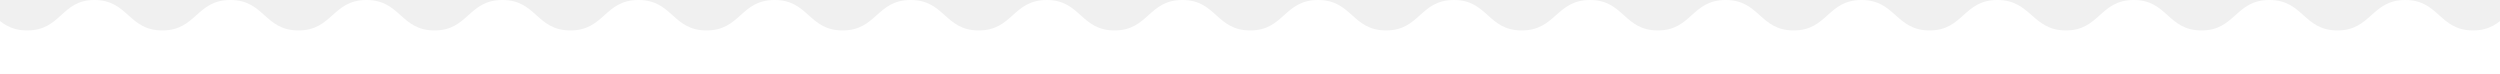
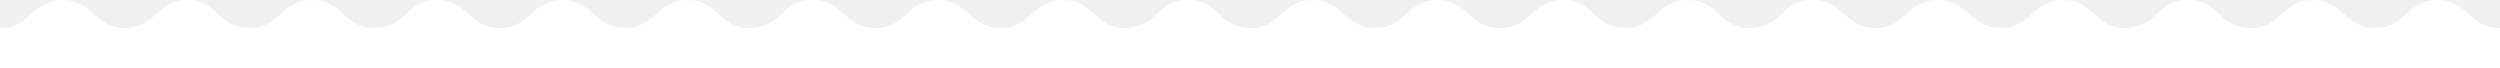
- <svg xmlns="http://www.w3.org/2000/svg" width="1150" height="34" fill="none">
-   <path d="M1168.8 0c-15.65 0-15.65 14-31.19 14-15.54 0-15.65-14-31.2-14-15.54 0-15.65 14-31.19 14-15.65 0-15.65-14-31.31-14-15.65 0-15.65 14-31.19 14-15.655 0-15.655-14-31.198-14-15.652 0-15.652 14-31.196 14-15.543 0-15.978-14-31.522-14-15.652 0-15.652 14-31.195 14-15.544 0-15.761-14-31.305-14-15.652 0-15.652 14-31.195 14-15.653 0-15.653-14-31.305-14s-15.652 14-31.195 14c-15.653 0-15.652-14-31.196-14C715.87 0 715.652 14 700 14c-15.652 0-15.652-14-31.196-14-15.652 0-15.652 14-31.195 14-15.653 0-15.653-14-31.305-14s-15.652 14-31.195 14c-15.653 0-15.652-14-31.196-14-15.652 0-15.652 14-31.196 14-15.652 0-15.652-14-31.195-14-15.652 0-15.652 14-31.305 14-15.652 0-15.652-14-31.304-14s-15.652 14-31.304 14-15.652-14-31.305-14C340.652 0 340.652 14 325 14S309.348 0 293.696 0c-15.653 0-15.653 14-31.305 14S246.739 0 231.087 0s-15.652 14-31.196 14c-15.652 0-15.652-14-31.304-14s-15.652 14-31.304 14C121.63 14 121.63 0 105.978 0S90.326 14 74.674 14 59.022 0 43.37 0C28.152 0 28.152 14 12.5 14-3.152 14-3.152 0-18.696 0-34.239 0-34.348 14-50 14v20h1250V14c-15.65 0-15.65-14-31.2-14z" fill="#fff" />
+ <svg xmlns="http://www.w3.org/2000/svg" width="1250" height="34" fill="none">
+   <path d="M1218.8 0c-15.65 0-15.65 14-31.19 14-15.54 0-15.65-14-31.2-14-15.54 0-15.65 14-31.19 14-15.65 0-15.65-14-31.31-14-15.65 0-15.65 14-31.19 14-15.65 0-15.65-14-31.2-14-15.65 0-15.65 14-31.19 14-15.547 0-15.982-14-31.526-14-15.652 0-15.652 14-31.195 14-15.544 0-15.761-14-31.305-14-15.652 0-15.652 14-31.195 14-15.653 0-15.653-14-31.305-14s-15.652 14-31.195 14c-15.653 0-15.652-14-31.196-14C765.87 0 765.652 14 750 14c-15.652 0-15.652-14-31.196-14-15.652 0-15.652 14-31.195 14-15.653 0-15.653-14-31.305-14s-15.652 14-31.195 14c-15.653 0-15.652-14-31.196-14-15.652 0-15.652 14-31.196 14-15.652 0-15.652-14-31.195-14-15.652 0-15.652 14-31.305 14-15.652 0-15.652-14-31.304-14s-15.652 14-31.304 14-15.652-14-31.305-14C390.652 0 390.652 14 375 14S359.348 0 343.696 0c-15.653 0-15.653 14-31.305 14S296.739 0 281.087 0s-15.652 14-31.196 14c-15.652 0-15.652-14-31.304-14s-15.652 14-31.304 14C171.63 14 171.63 0 155.978 0s-15.652 14-31.304 14S109.022 0 93.37 0C78.152 0 78.152 14 62.5 14 46.848 14 46.848 0 31.304 0 15.761 0 15.652 14 0 14v20h1250V14c-15.65 0-15.65-14-31.2-14z" fill="#fff" />
</svg>
